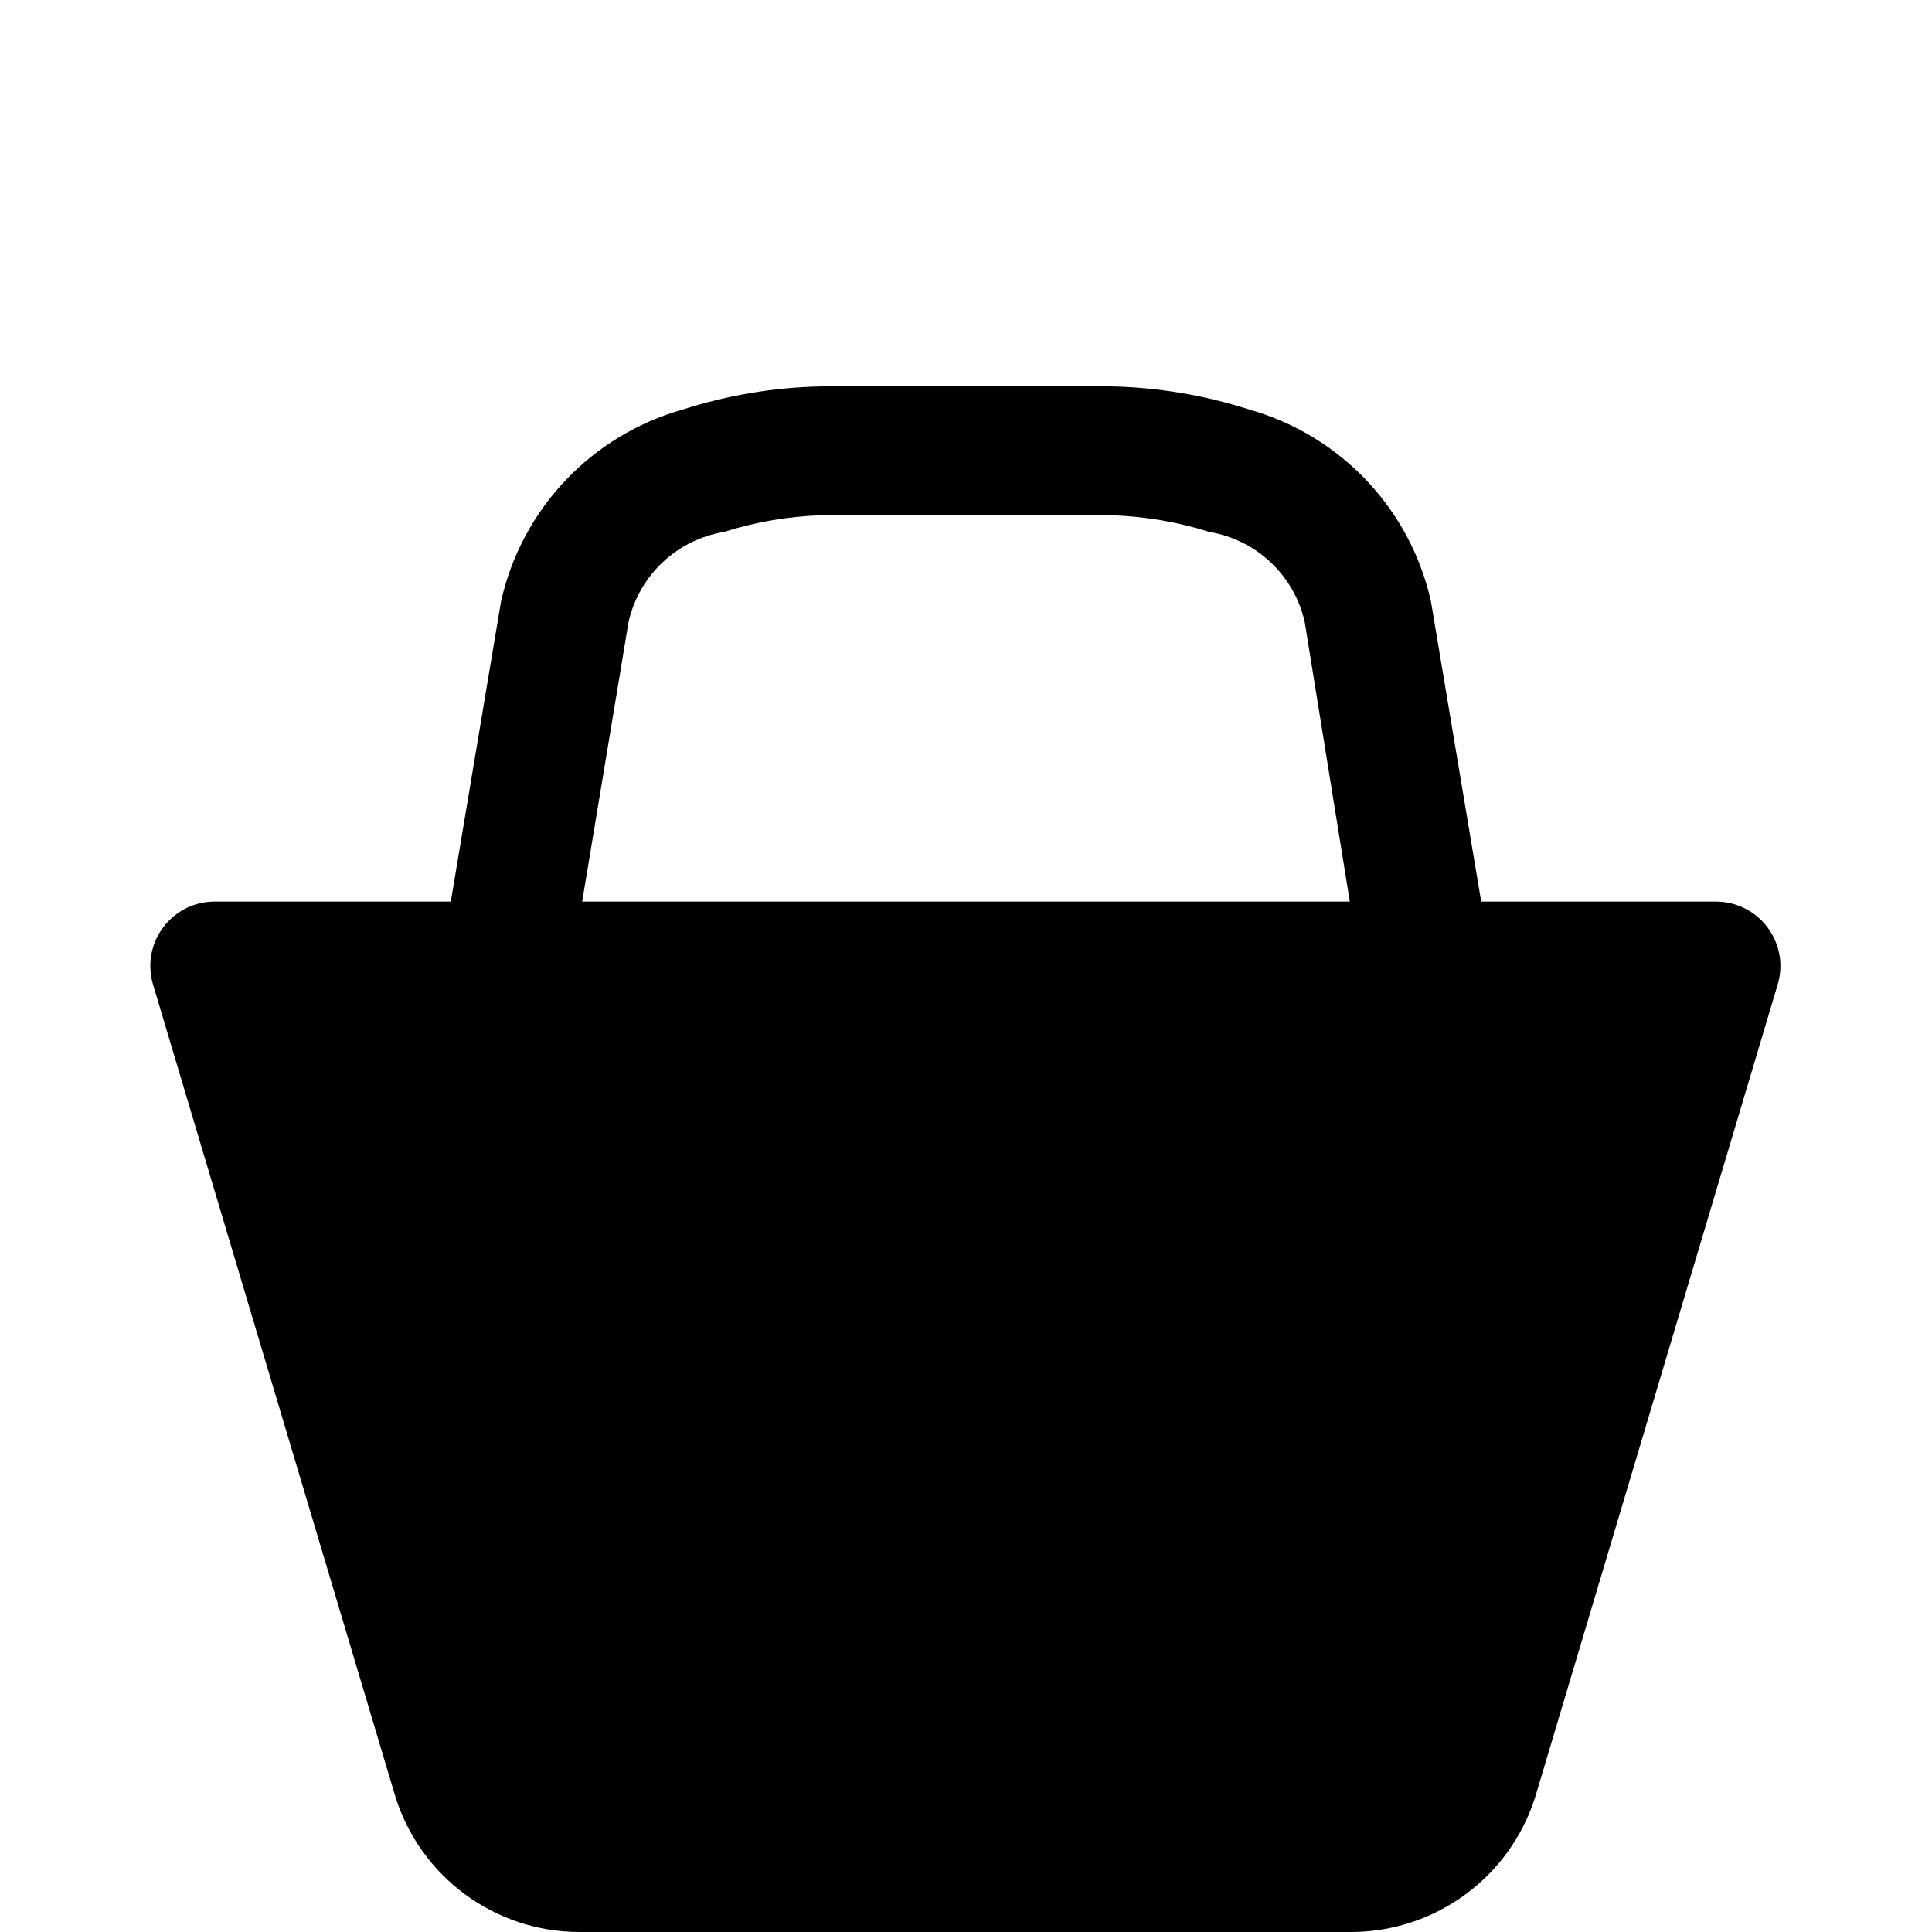
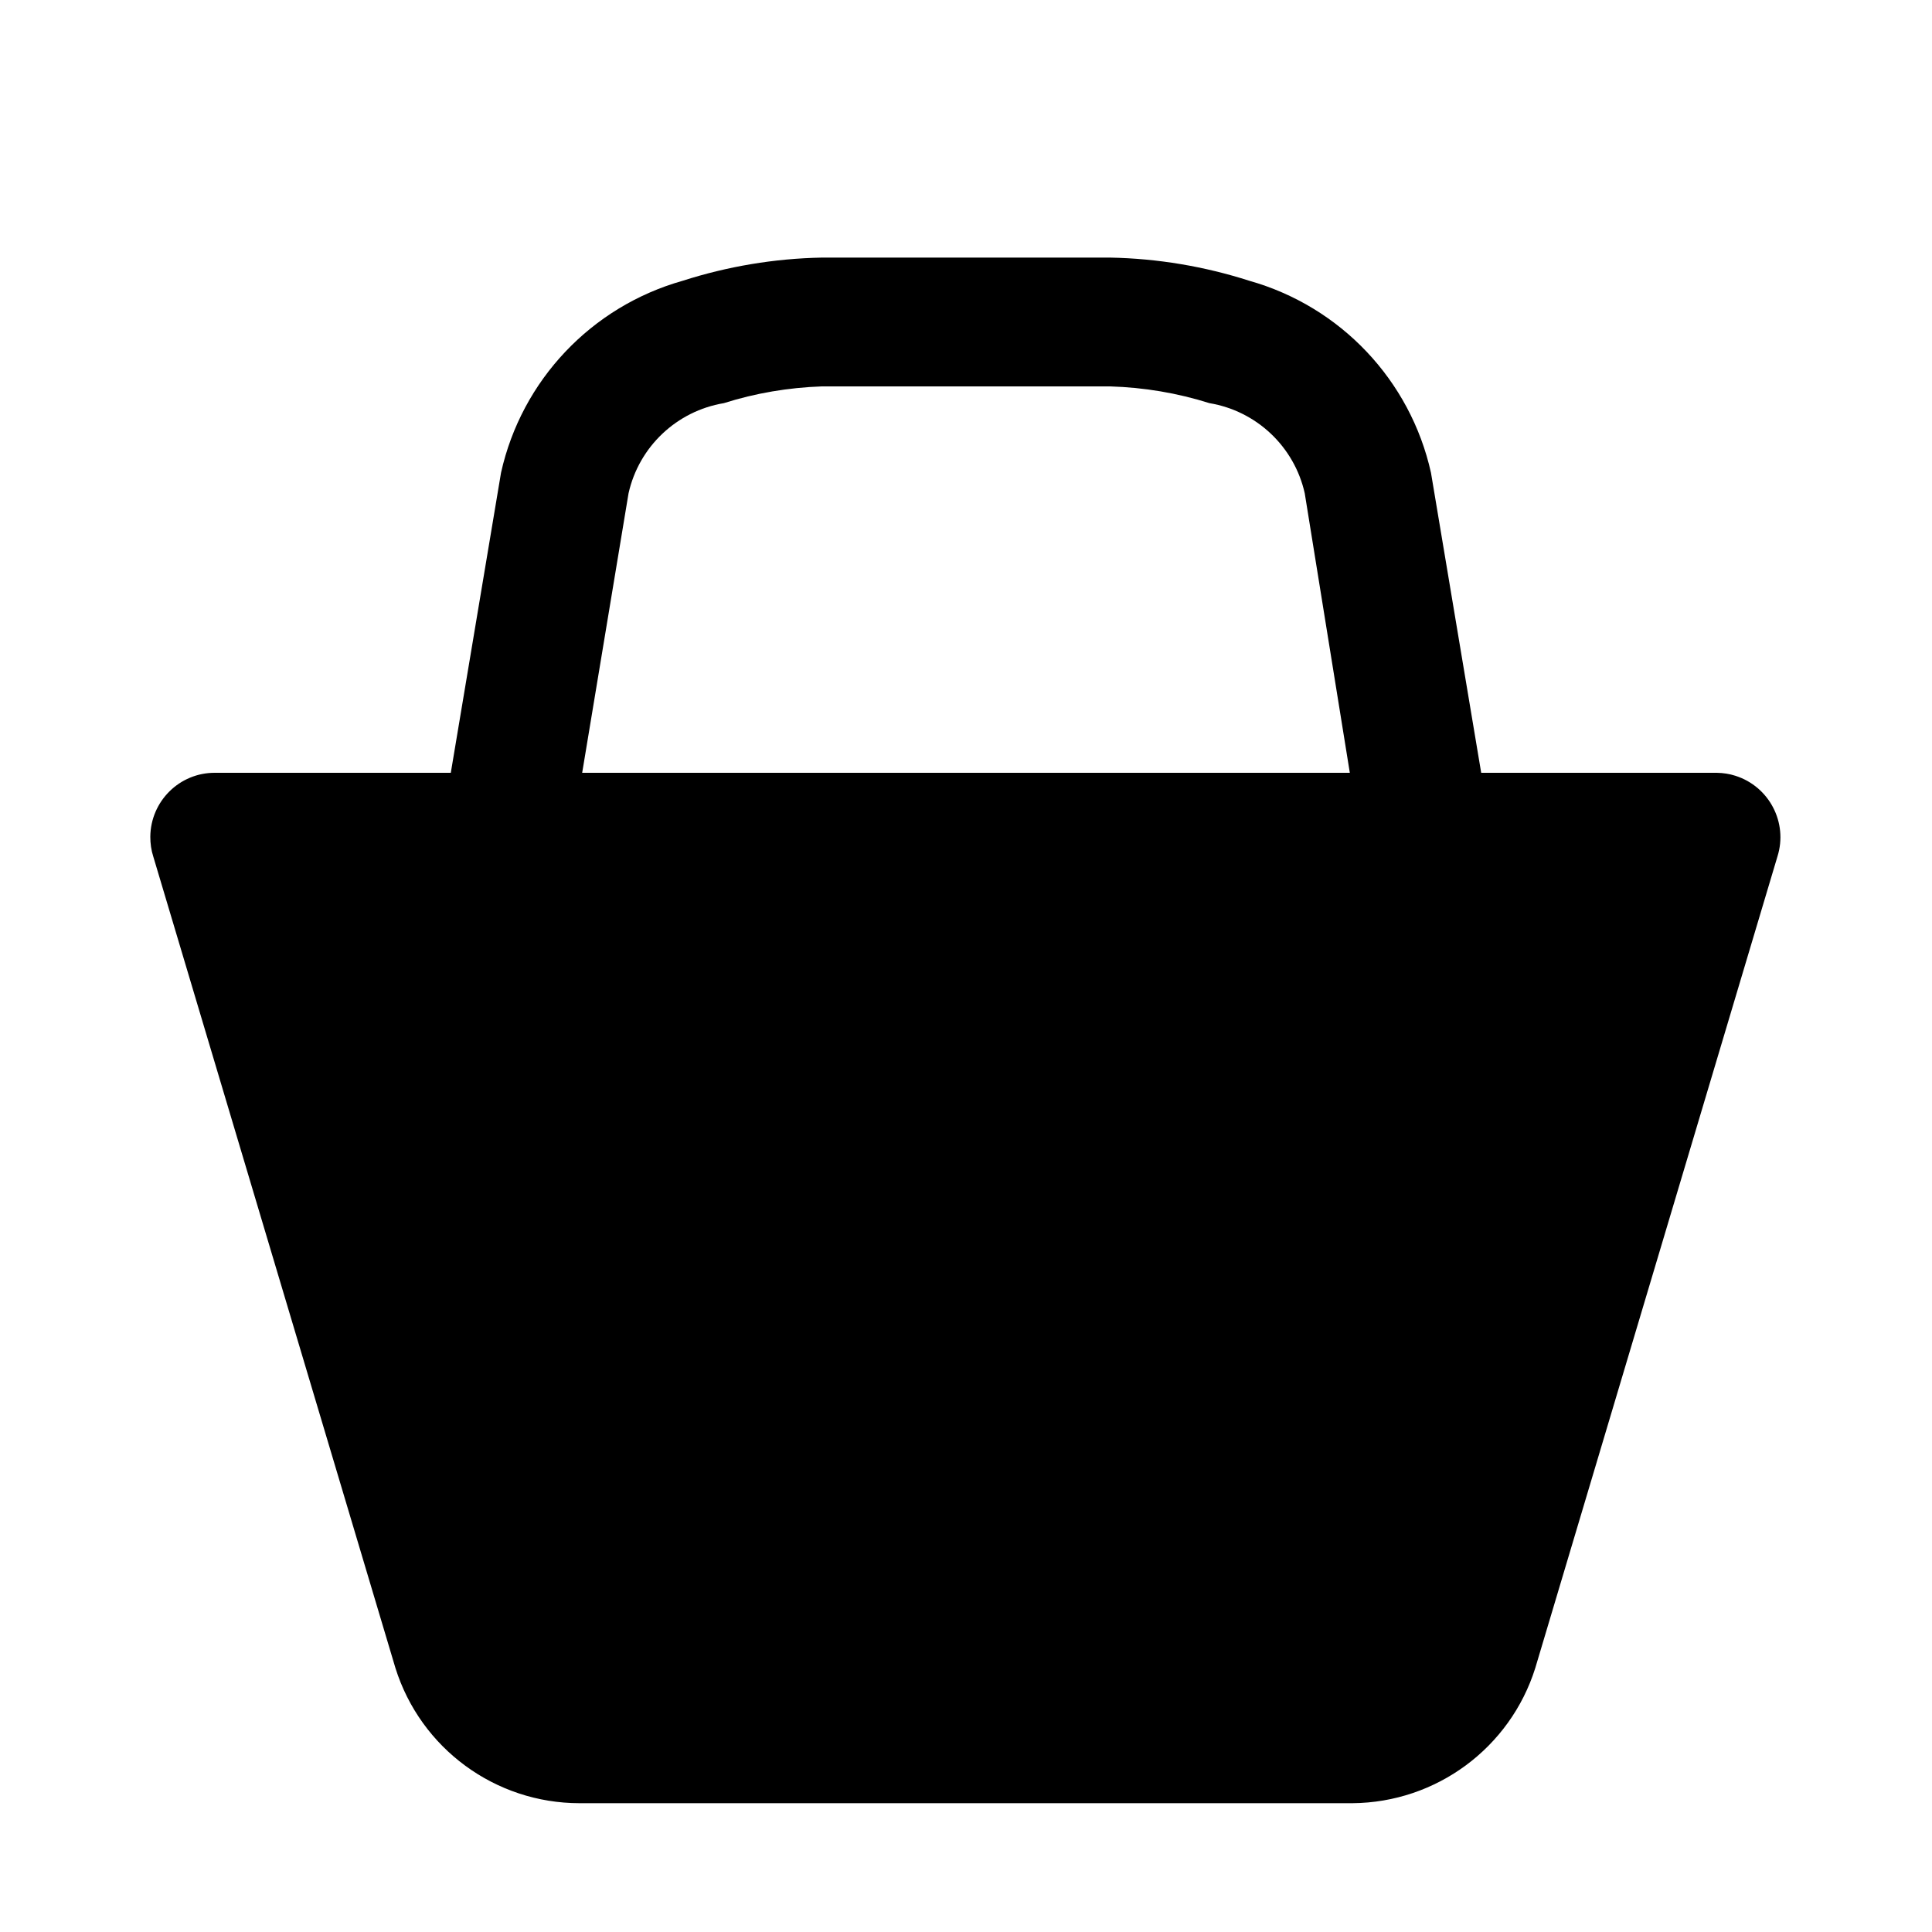
<svg xmlns="http://www.w3.org/2000/svg" width="15px" height="15px" viewBox="0 0 15 15" version="1.1">
  <defs />
-   <g id="Page-1" stroke="none" stroke-width="1" fill="none" fill-rule="evenodd">
+   <g id="Page-1" stroke="none" stroke-width="1" fill="none" fill-rule="evenodd" transform="translate(0, -1)">
    <g id="interior_decoration" fill="#000000">
      <path d="M13.33,7 L11.5,7 L11.11,4.67 C10.95,3.952 10.408,3.38 9.7,3.18 C9.351,3.068 8.987,3.007 8.62,3 L6.38,3 C6.013,3.007 5.649,3.068 5.3,3.18 C4.592,3.38 4.05,3.952 3.89,4.67 L3.5,7 L1.67,7 C1.394,6.998 1.169,7.221 1.167,7.497 C1.167,7.549 1.174,7.601 1.19,7.65 L3.07,13.95 L3.07,13.95 C3.266,14.575 3.845,15 4.5,15 L10.5,15 C11.151,14.995 11.725,14.571 11.92,13.95 L11.92,13.95 L13.8,7.65 C13.883,7.387 13.736,7.106 13.473,7.023 C13.427,7.008 13.379,7.001 13.33,7 Z M4.52,7 L4.88,4.83 C4.961,4.468 5.254,4.191 5.62,4.13 C5.866,4.052 6.122,4.009 6.38,4 L8.62,4 C8.881,4.008 9.14,4.051 9.39,4.13 C9.756,4.191 10.049,4.468 10.13,4.83 L10.48,7 L4.48,7 L4.52,7 Z" id="Shape" />
    </g>
  </g>
</svg>
